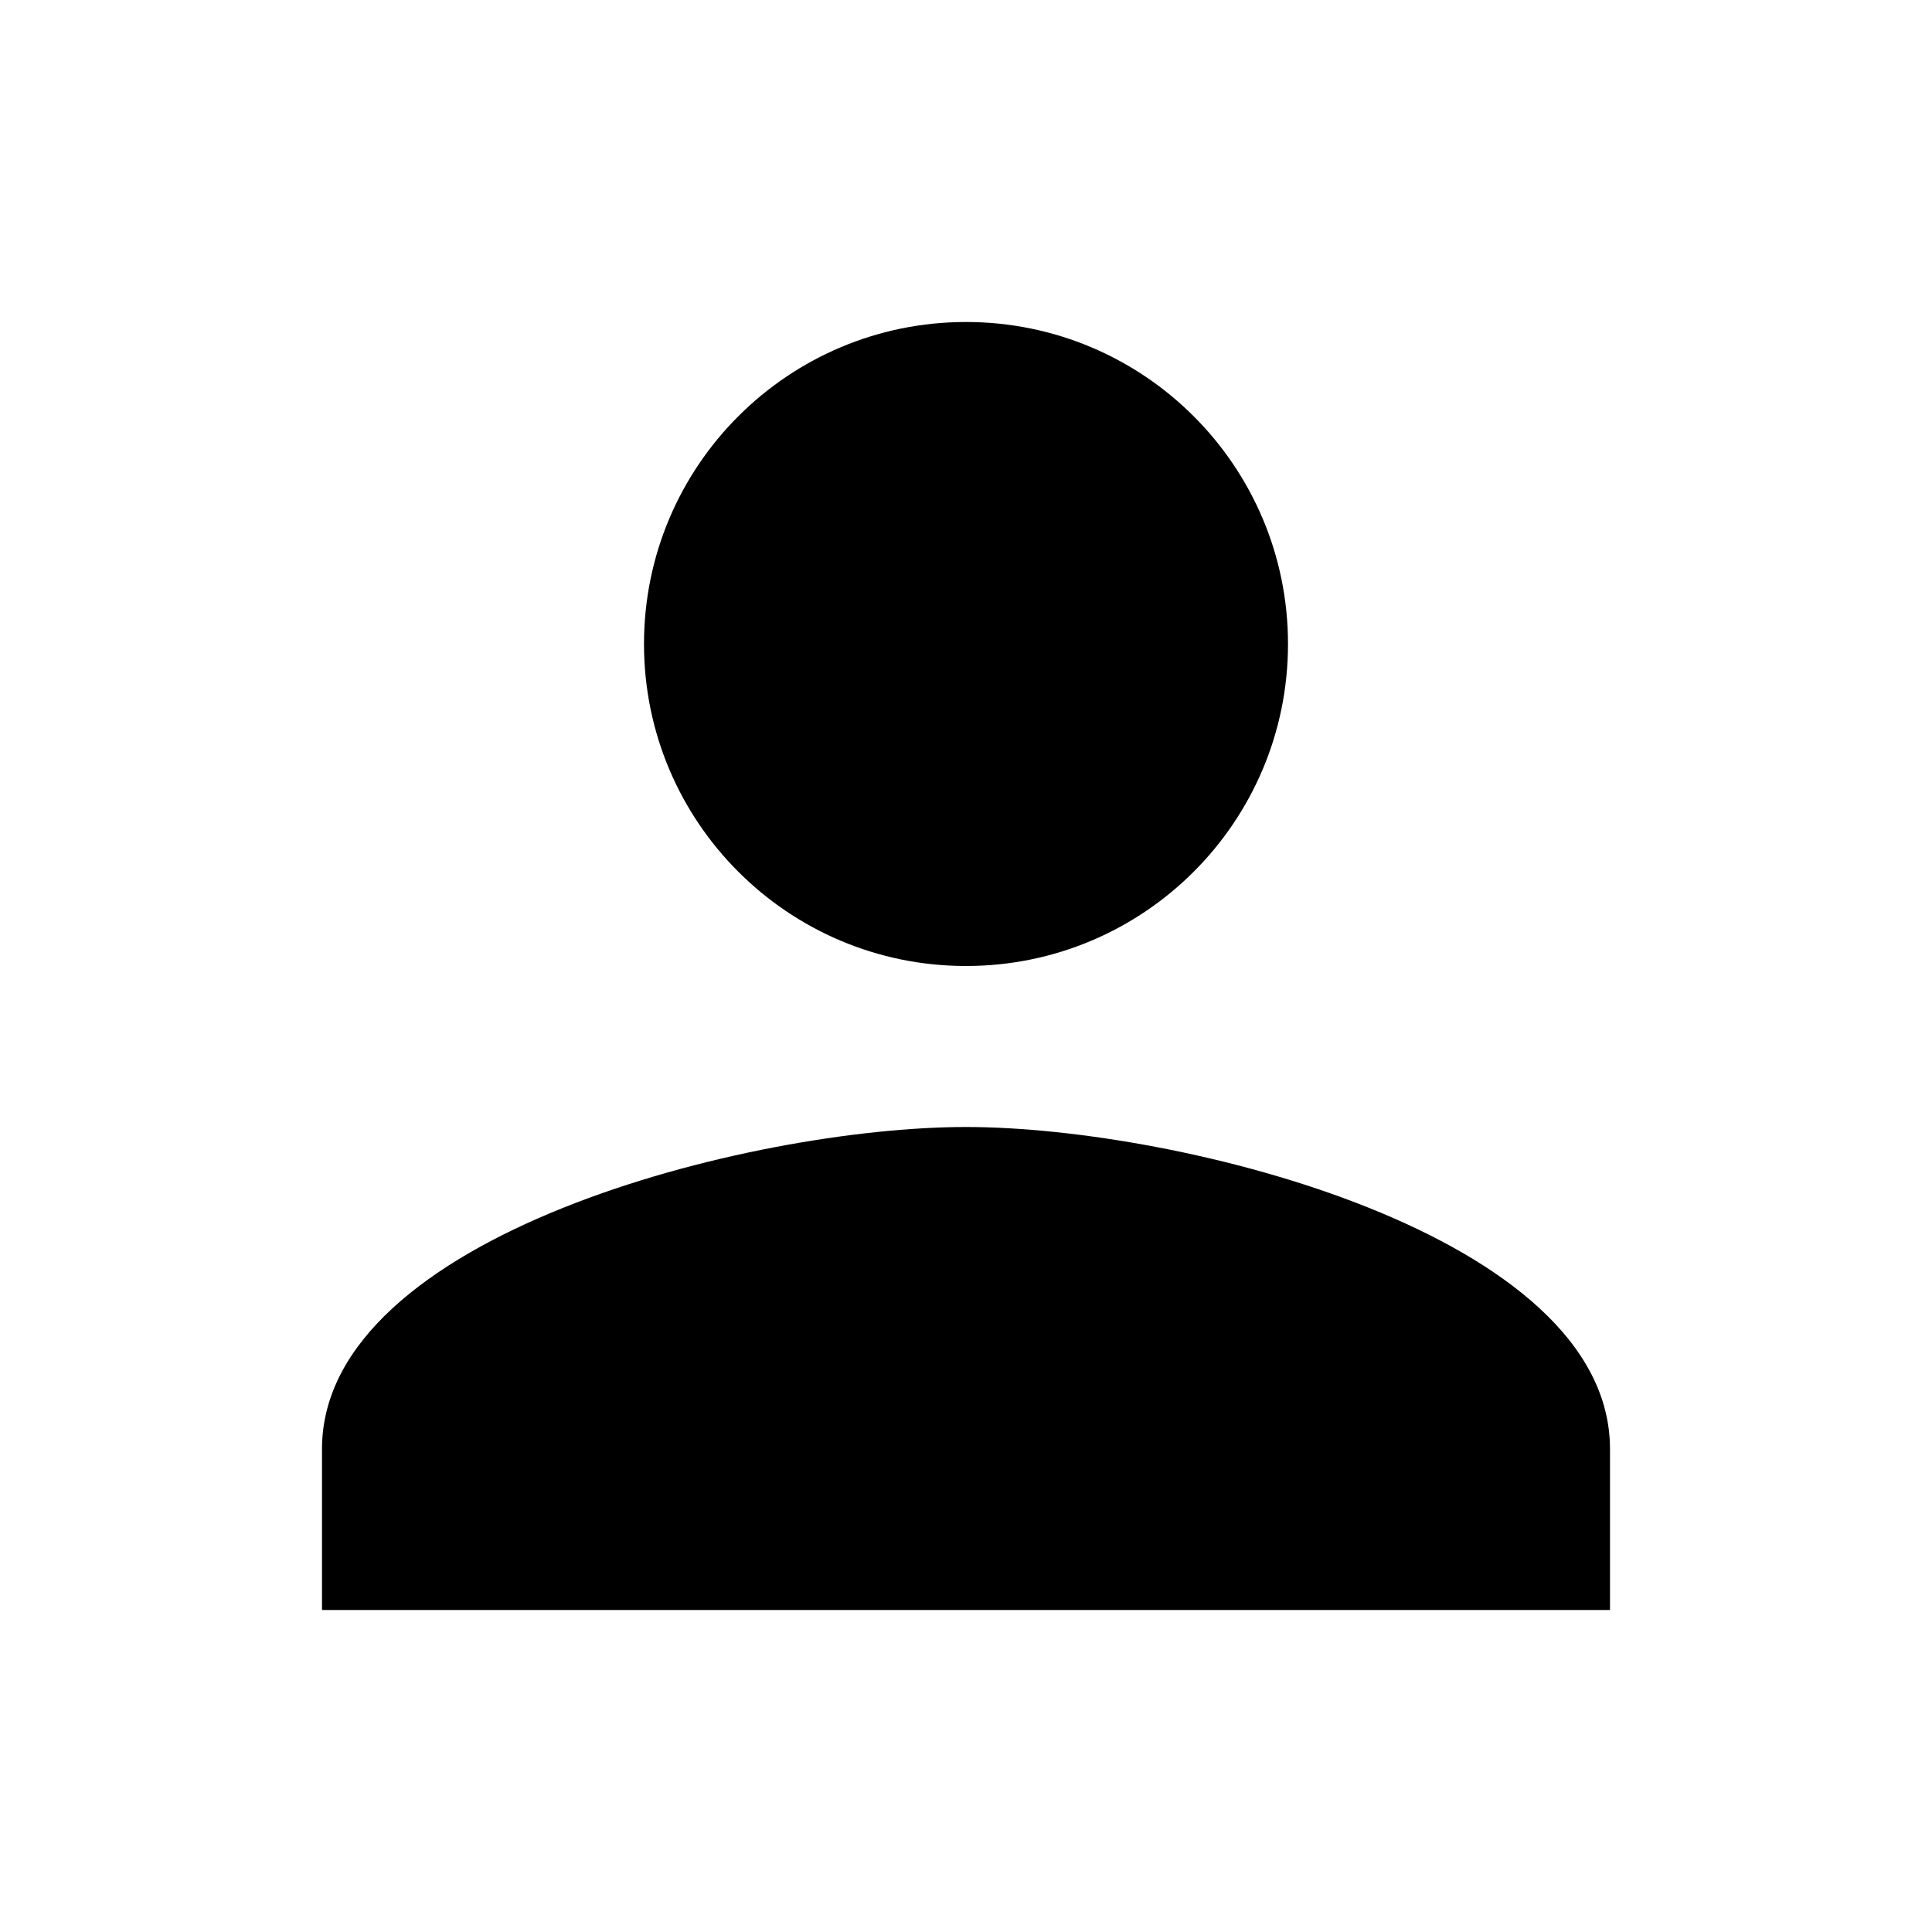
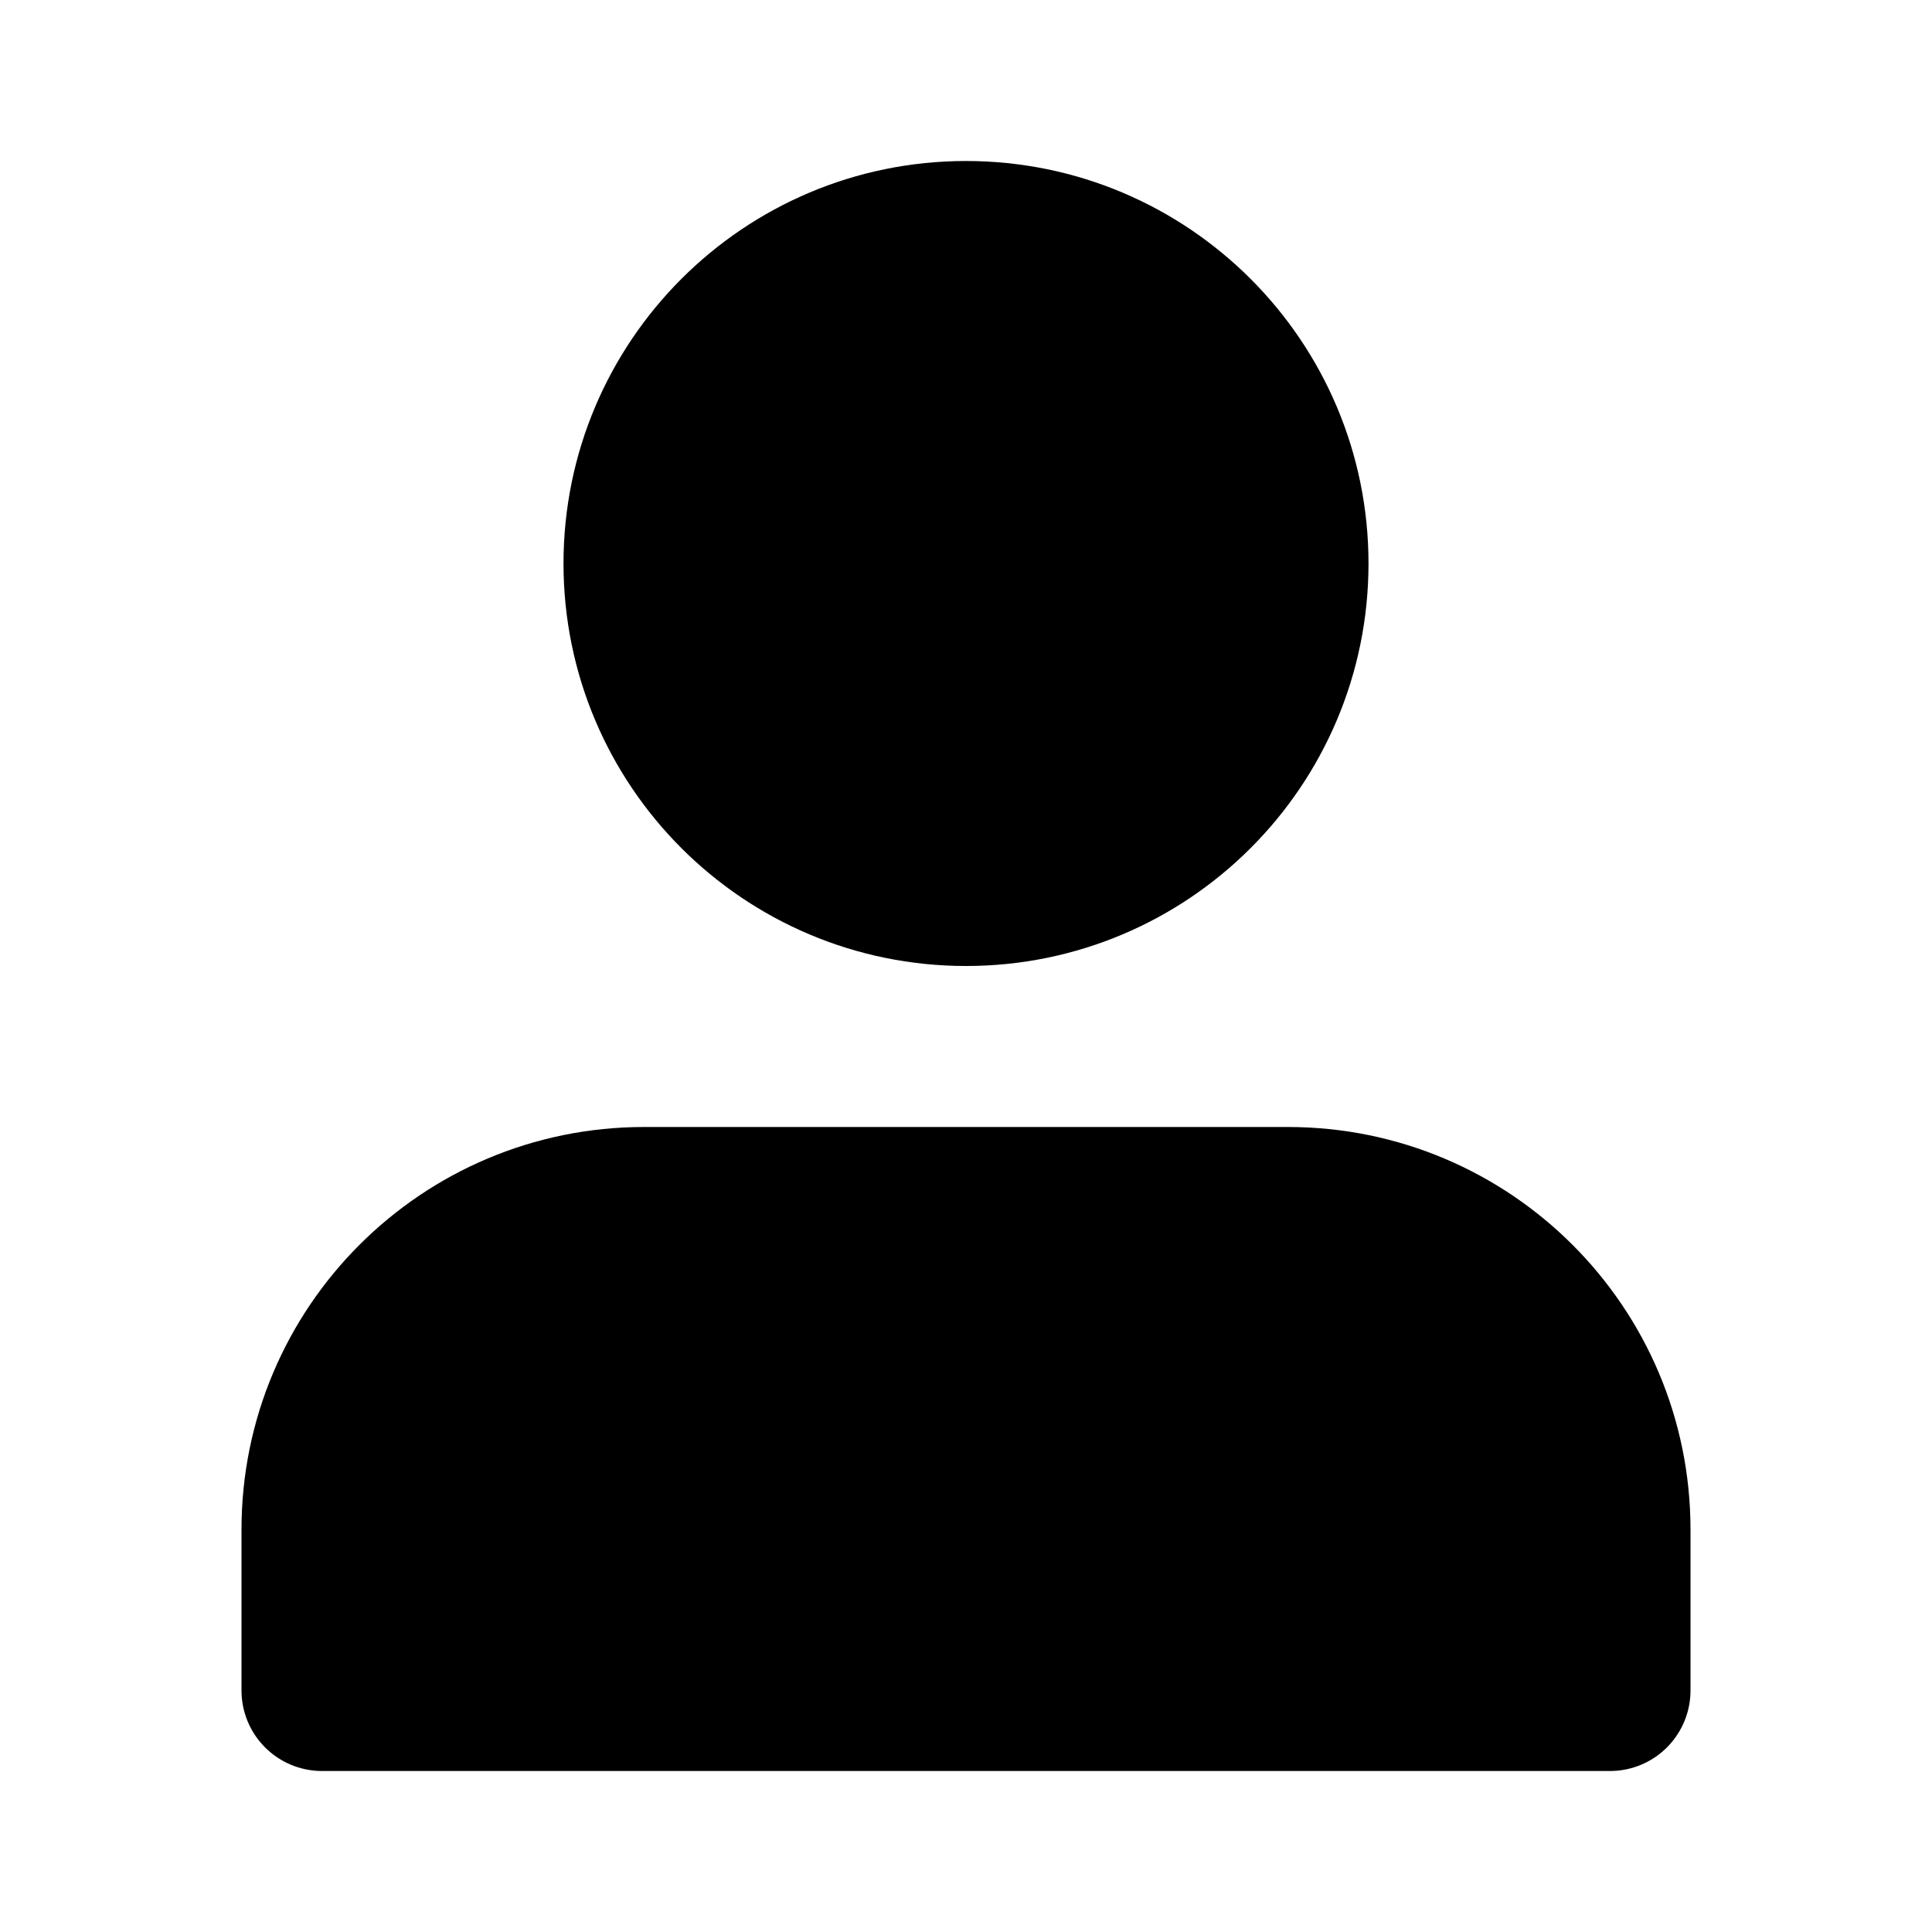
- <svg xmlns="http://www.w3.org/2000/svg" width="24" height="24" viewBox="0 0 24 24">
-   <path d="M12 12c2.21 0 4-1.79 4-4s-1.79-4-4-4-4 1.79-4 4 1.79 4 4 4zm0 2c-2.67 0-8 1.34-8 4v2h16v-2c0-2.66-5.33-4-8-4z" />
-   <path d="M0 0h24v24H0z" fill="none" />
+ <svg xmlns="http://www.w3.org/2000/svg" role="img" width="24px" height="24px" viewBox="0 0 24 24">
+   <g id="Artboard" stroke="none" stroke-width="1" fill="none" fill-rule="evenodd" stroke-linecap="round" stroke-linejoin="round">
+     <g id="author" transform="translate(4, 3)" fill="currentColor" stroke="currentColor" stroke-width="2">
+       <path d="M16,18 L0,18 L0,16 C0,13.791 1.791,12 4,12 L12,12 C14.209,12 16,13.791 16,16 L16,18 Z M8,8 C5.791,8 4,6.209 4,4 C4,1.791 5.791,0 8,0 C10.209,0 12,1.791 12,4 C12,6.209 10.209,8 8,8 Z" id="Combined-Shape" />
+     </g>
+   </g>
</svg>
